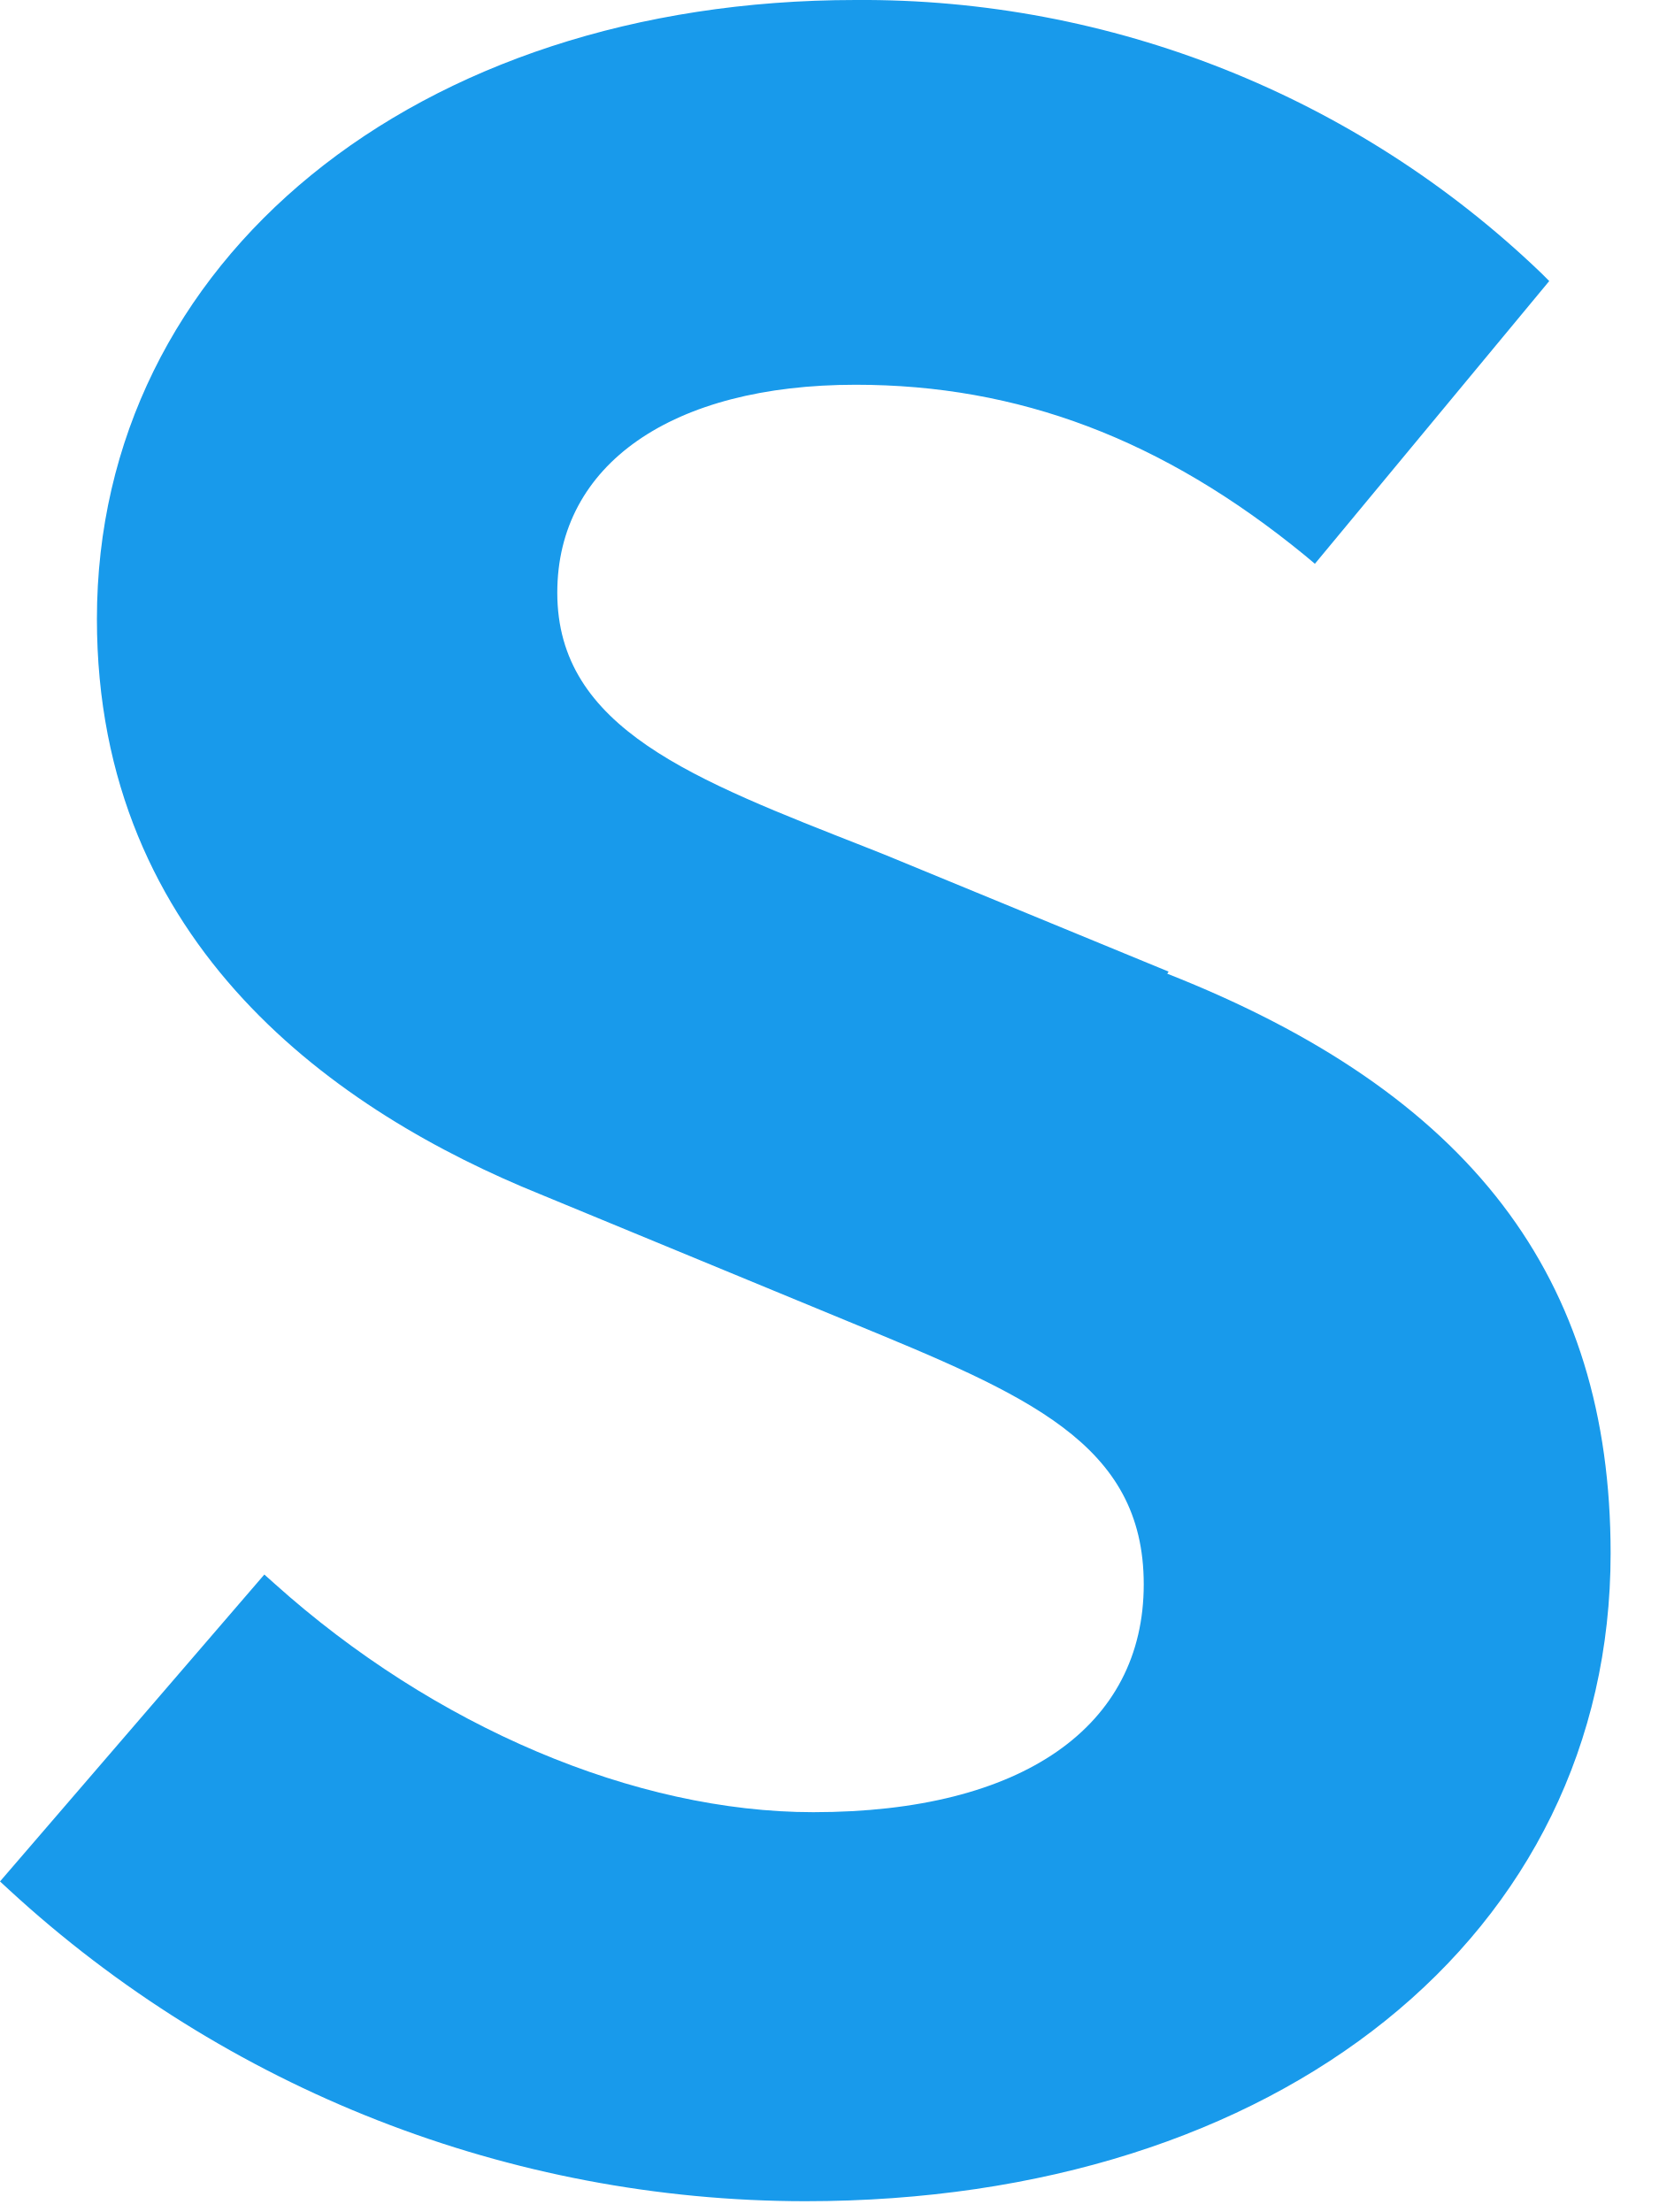
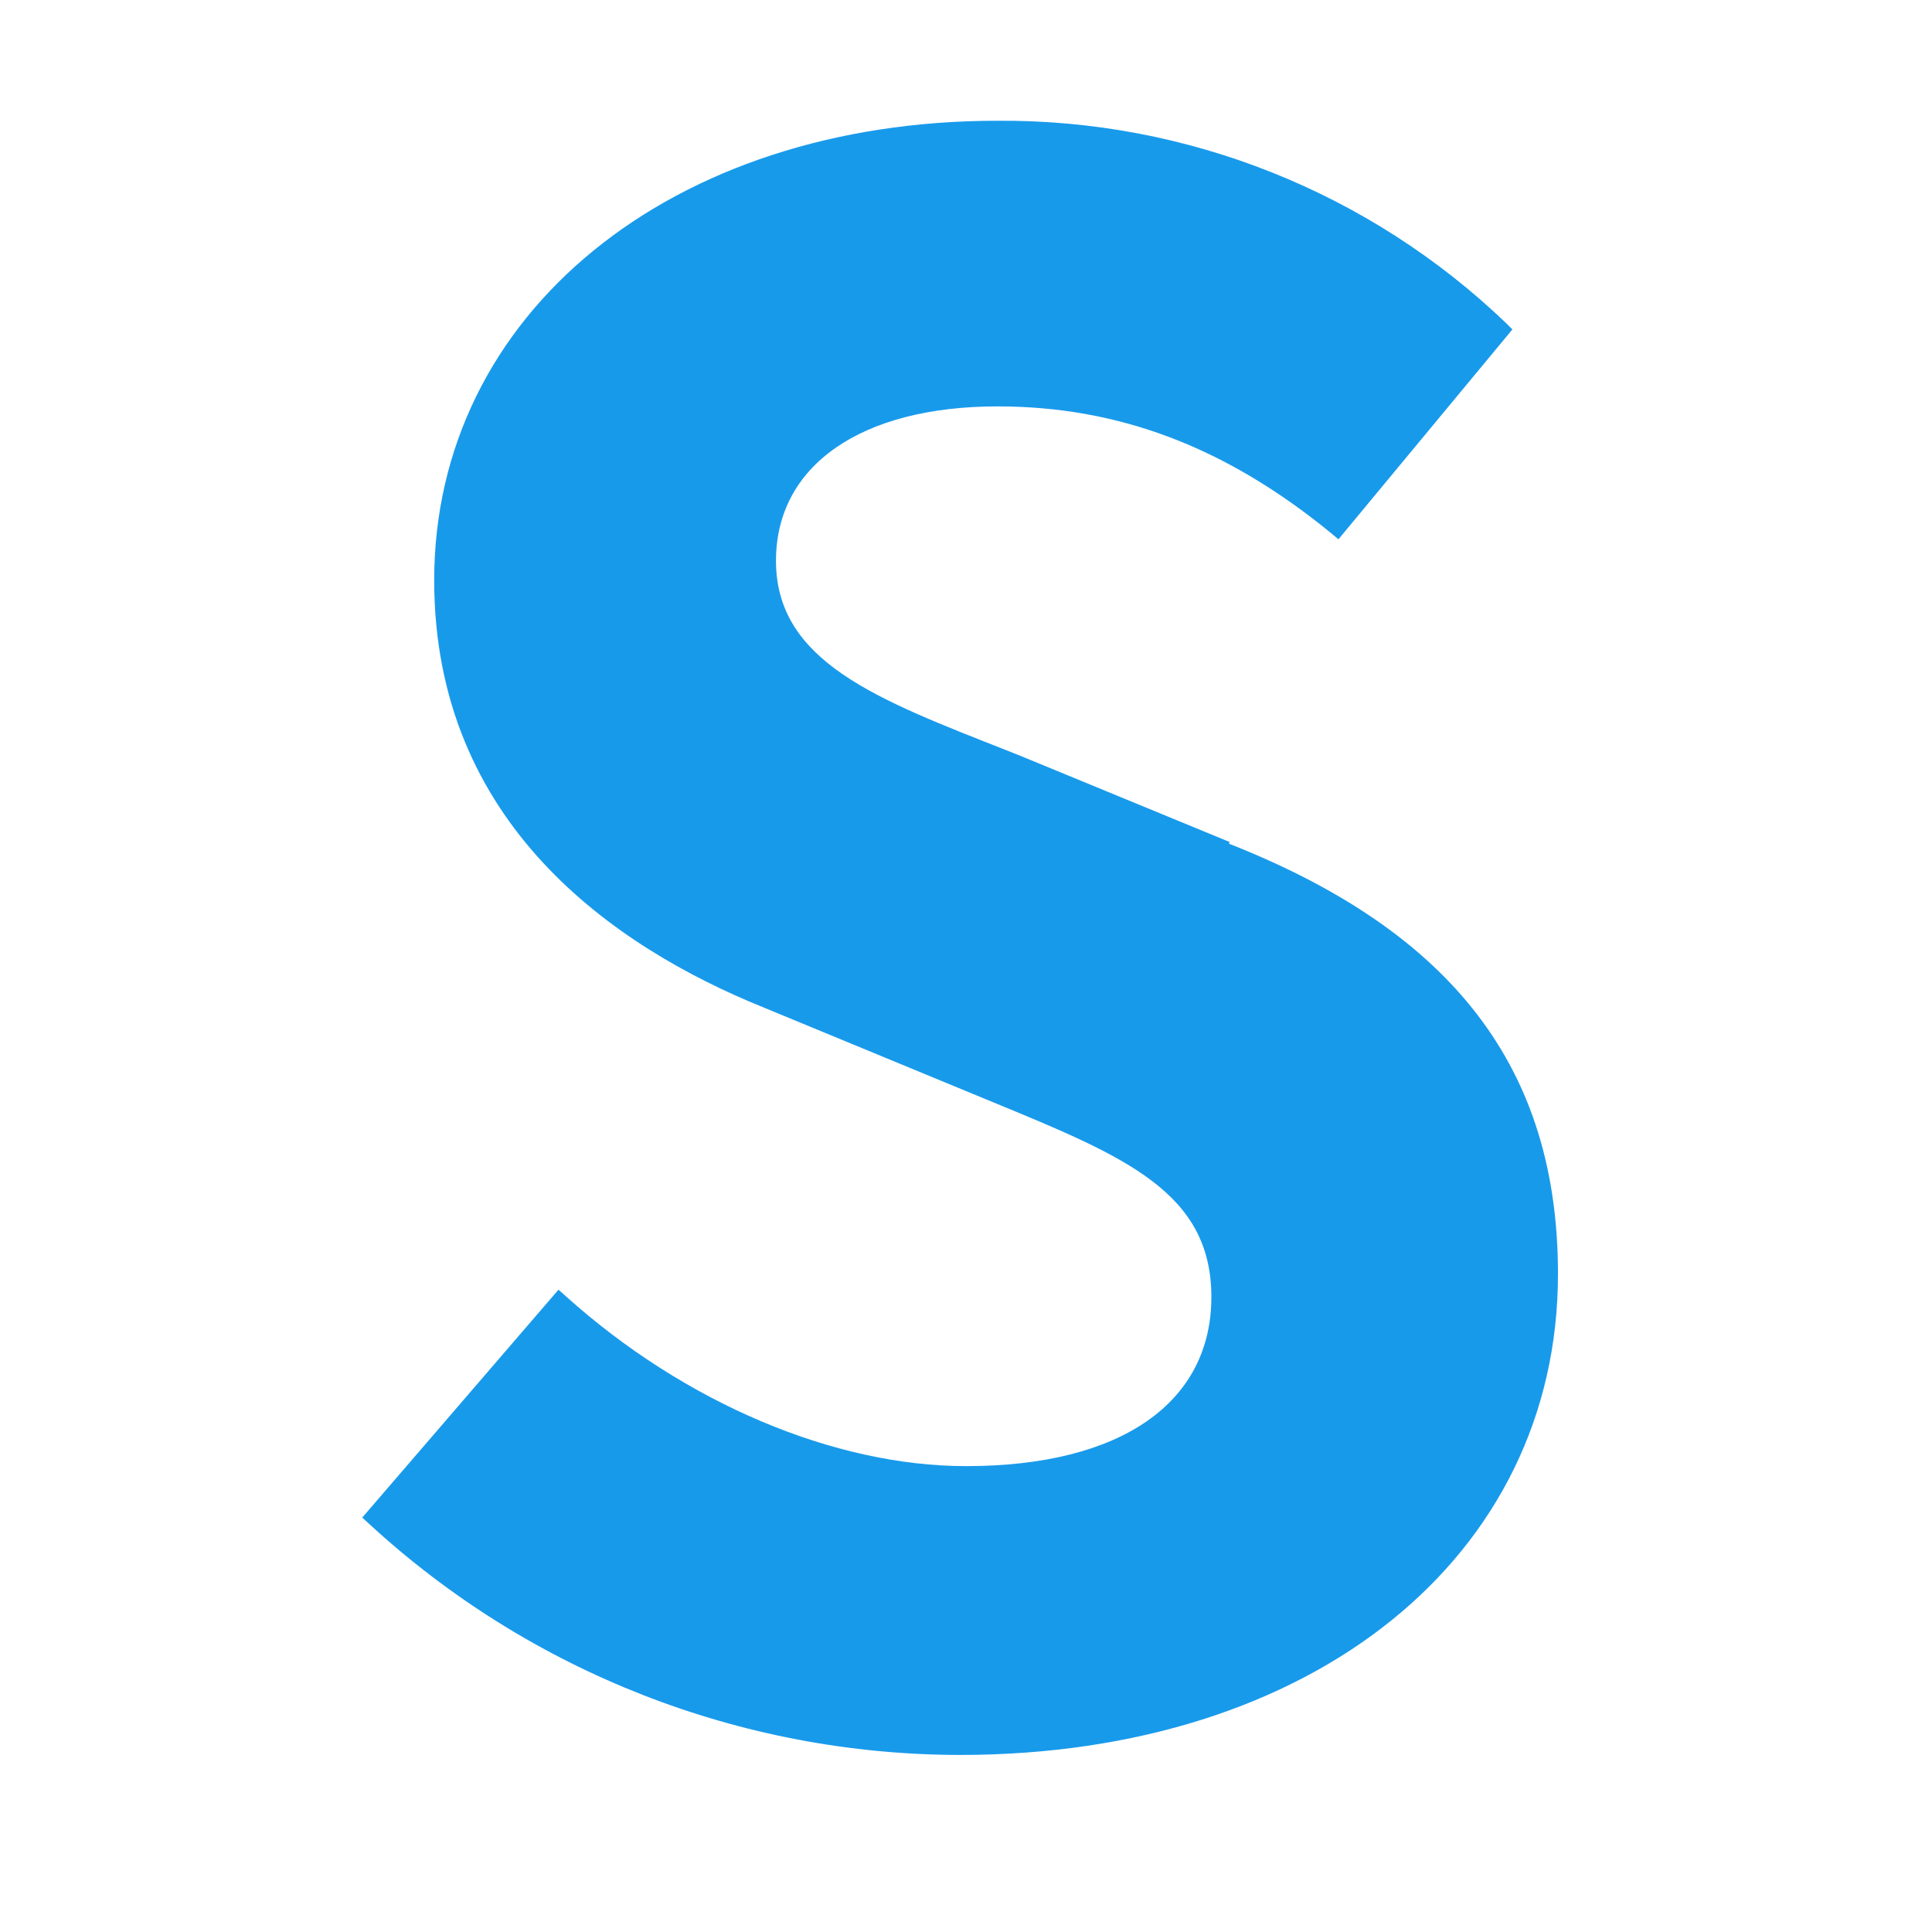
- <svg xmlns="http://www.w3.org/2000/svg" viewBox="0 0 12 16">
-   <path clipRule="evenodd" fillRule="evenodd" fill="#189AEB" d="M8.453 7.028L6.416 6.189L6.273 6.132C5.02 5.639 4.031 5.271 4.031 4.287C4.031 3.36 4.859 2.783 6.189 2.783C7.365 2.783 8.409 3.175 9.437 4.016L9.511 4.078L11.206 2.033L11.147 1.974C9.814 0.695 8.035 -0.013 6.189 0C3.009 0 0.701 1.882 0.701 4.477C0.701 6.848 2.452 8.049 3.907 8.638L6.142 9.561C7.425 10.089 8.273 10.437 8.273 11.46C8.273 12.484 7.402 13.108 5.883 13.108C4.595 13.108 3.14 12.491 1.986 11.455L1.912 11.389L0 13.609L0.064 13.668C1.634 15.115 3.689 15.92 5.824 15.922C9.255 15.922 11.65 13.996 11.65 11.236C11.65 9.24 10.634 7.906 8.443 7.043" />
+ <svg xmlns="http://www.w3.org/2000/svg" viewBox="0 0 64 64">
+   <g transform="translate(12, 4) scale(3.4)">
+     <path clipRule="evenodd" fillRule="evenodd" fill="#189AEB" d="M8.453 7.028L6.416 6.189L6.273 6.132C5.02 5.639 4.031 5.271 4.031 4.287C4.031 3.36 4.859 2.783 6.189 2.783C7.365 2.783 8.409 3.175 9.437 4.016L9.511 4.078L11.206 2.033L11.147 1.974C9.814 0.695 8.035 -0.013 6.189 0C3.009 0 0.701 1.882 0.701 4.477C0.701 6.848 2.452 8.049 3.907 8.638L6.142 9.561C7.425 10.089 8.273 10.437 8.273 11.46C8.273 12.484 7.402 13.108 5.883 13.108C4.595 13.108 3.14 12.491 1.986 11.455L1.912 11.389L0 13.609L0.064 13.668C1.634 15.115 3.689 15.92 5.824 15.922C9.255 15.922 11.65 13.996 11.65 11.236C11.65 9.24 10.634 7.906 8.443 7.043" />
+   </g>
</svg>
